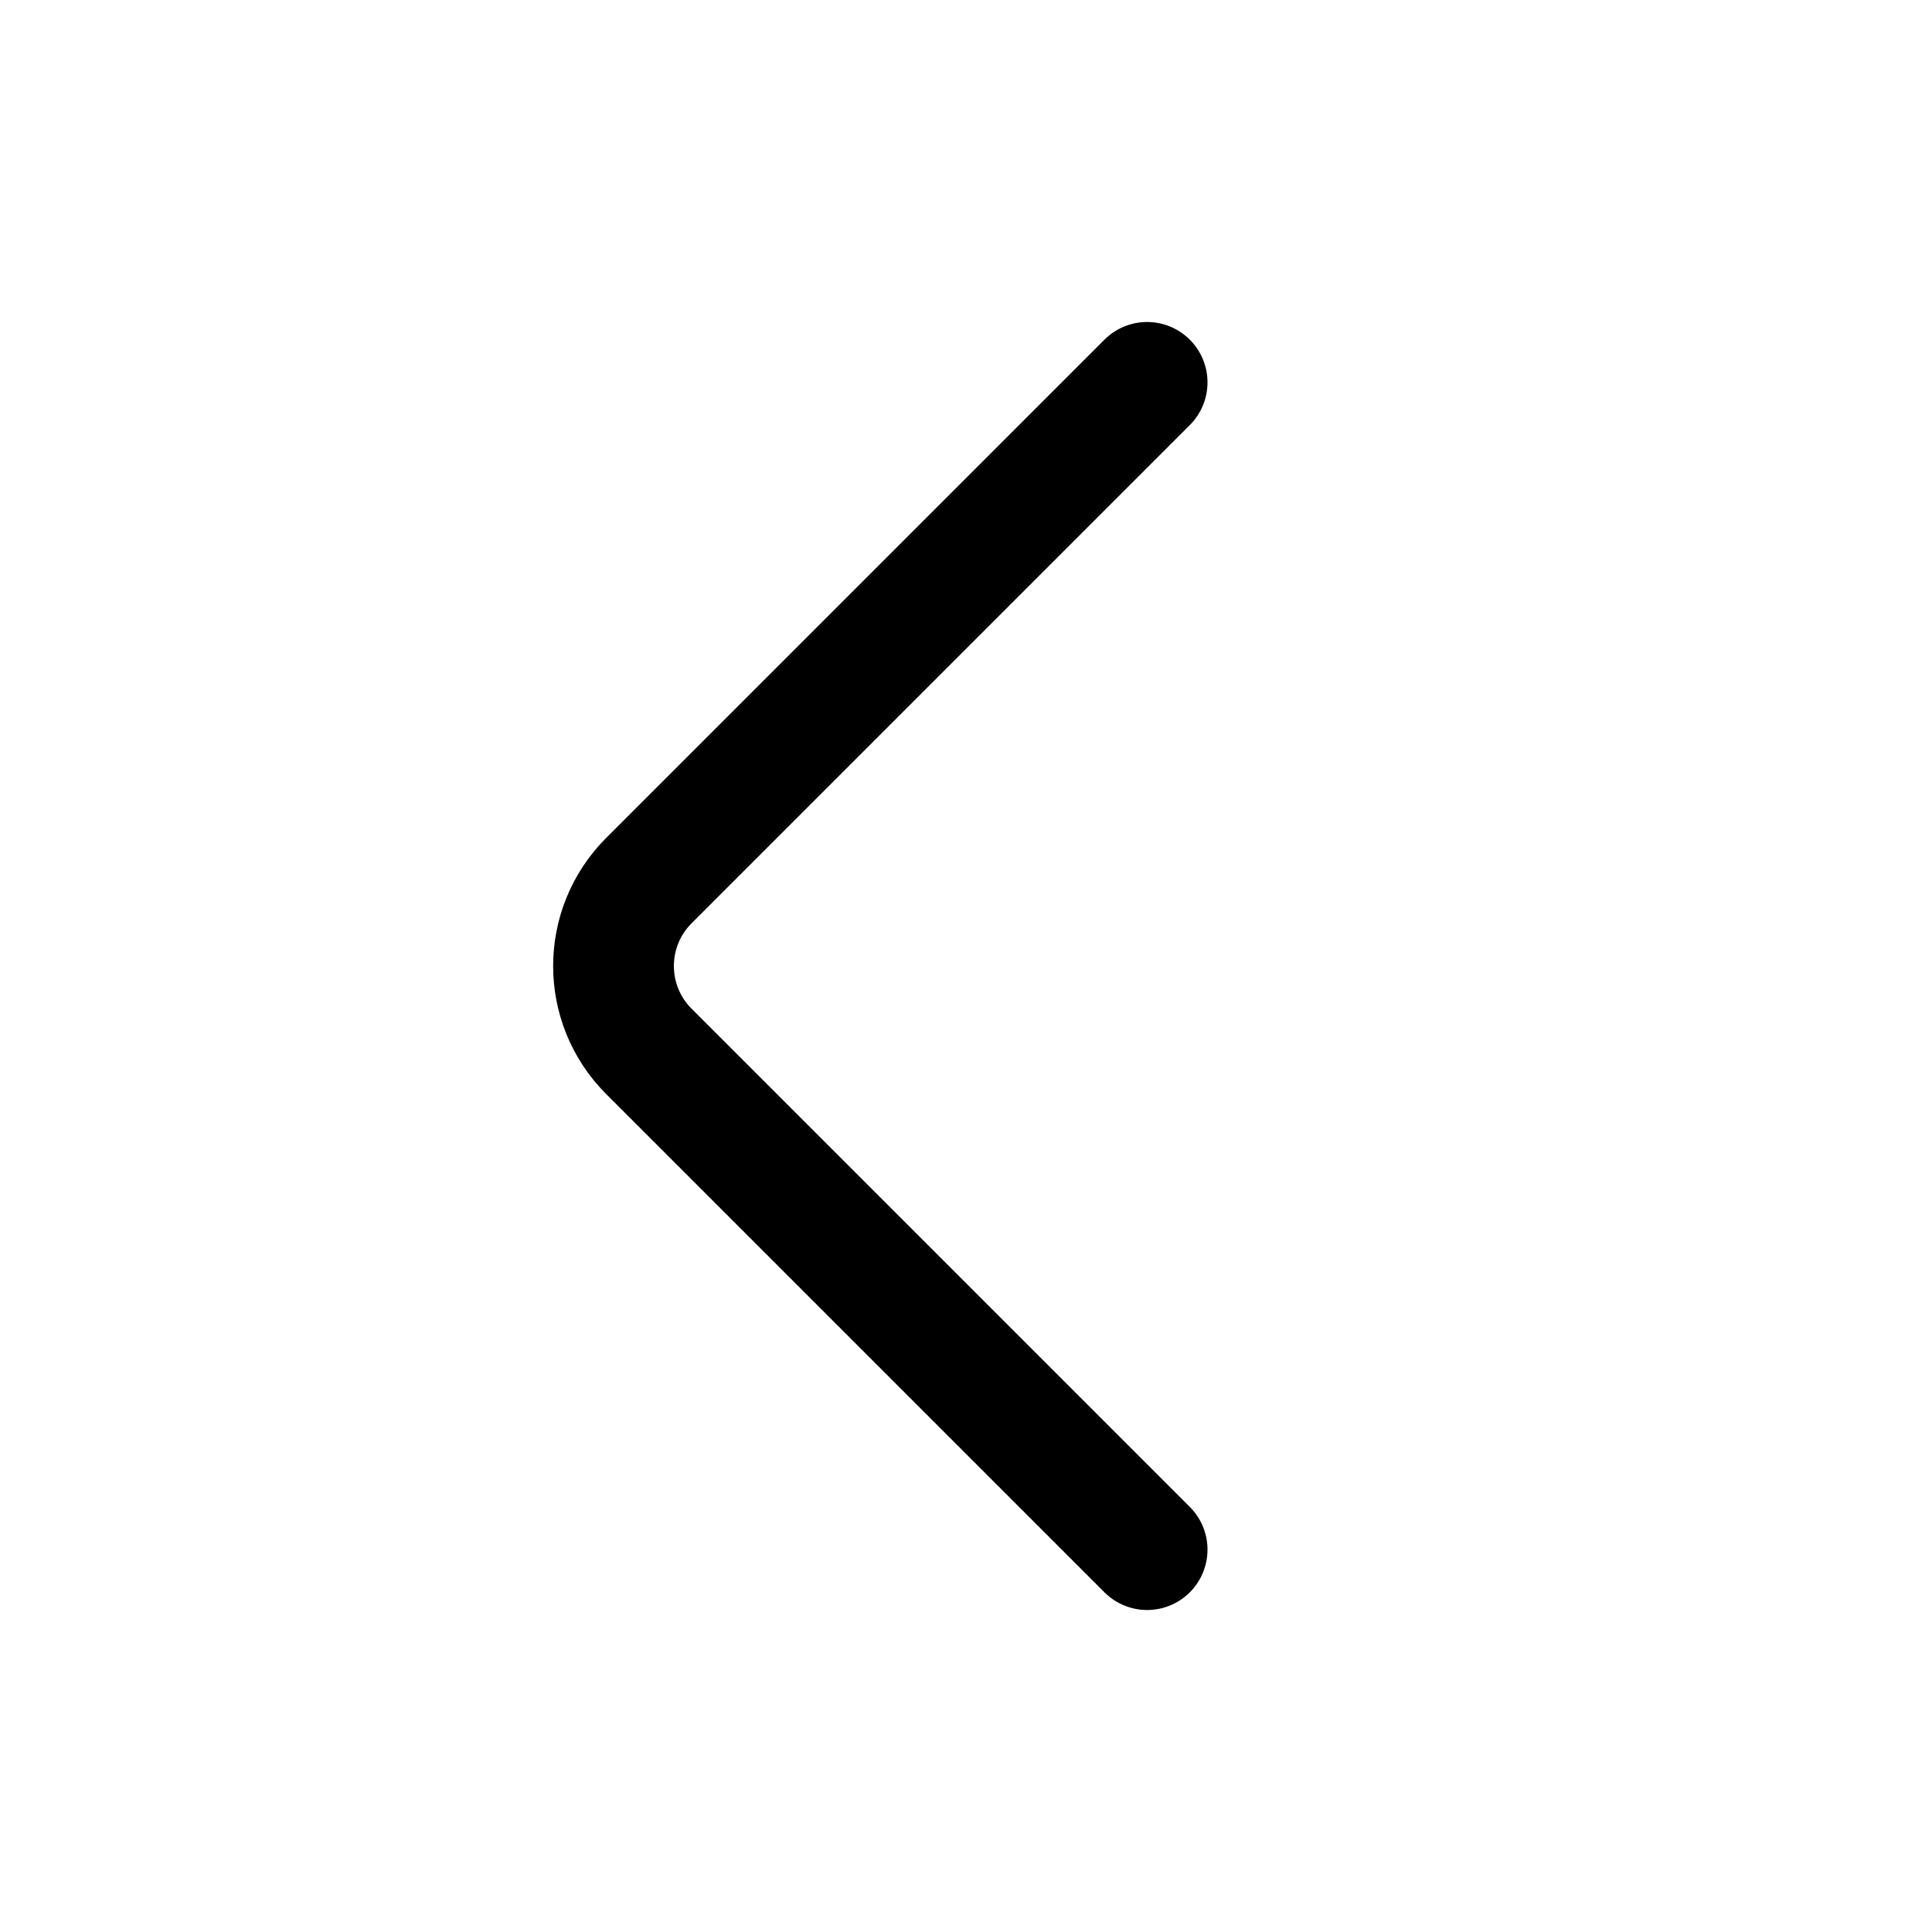
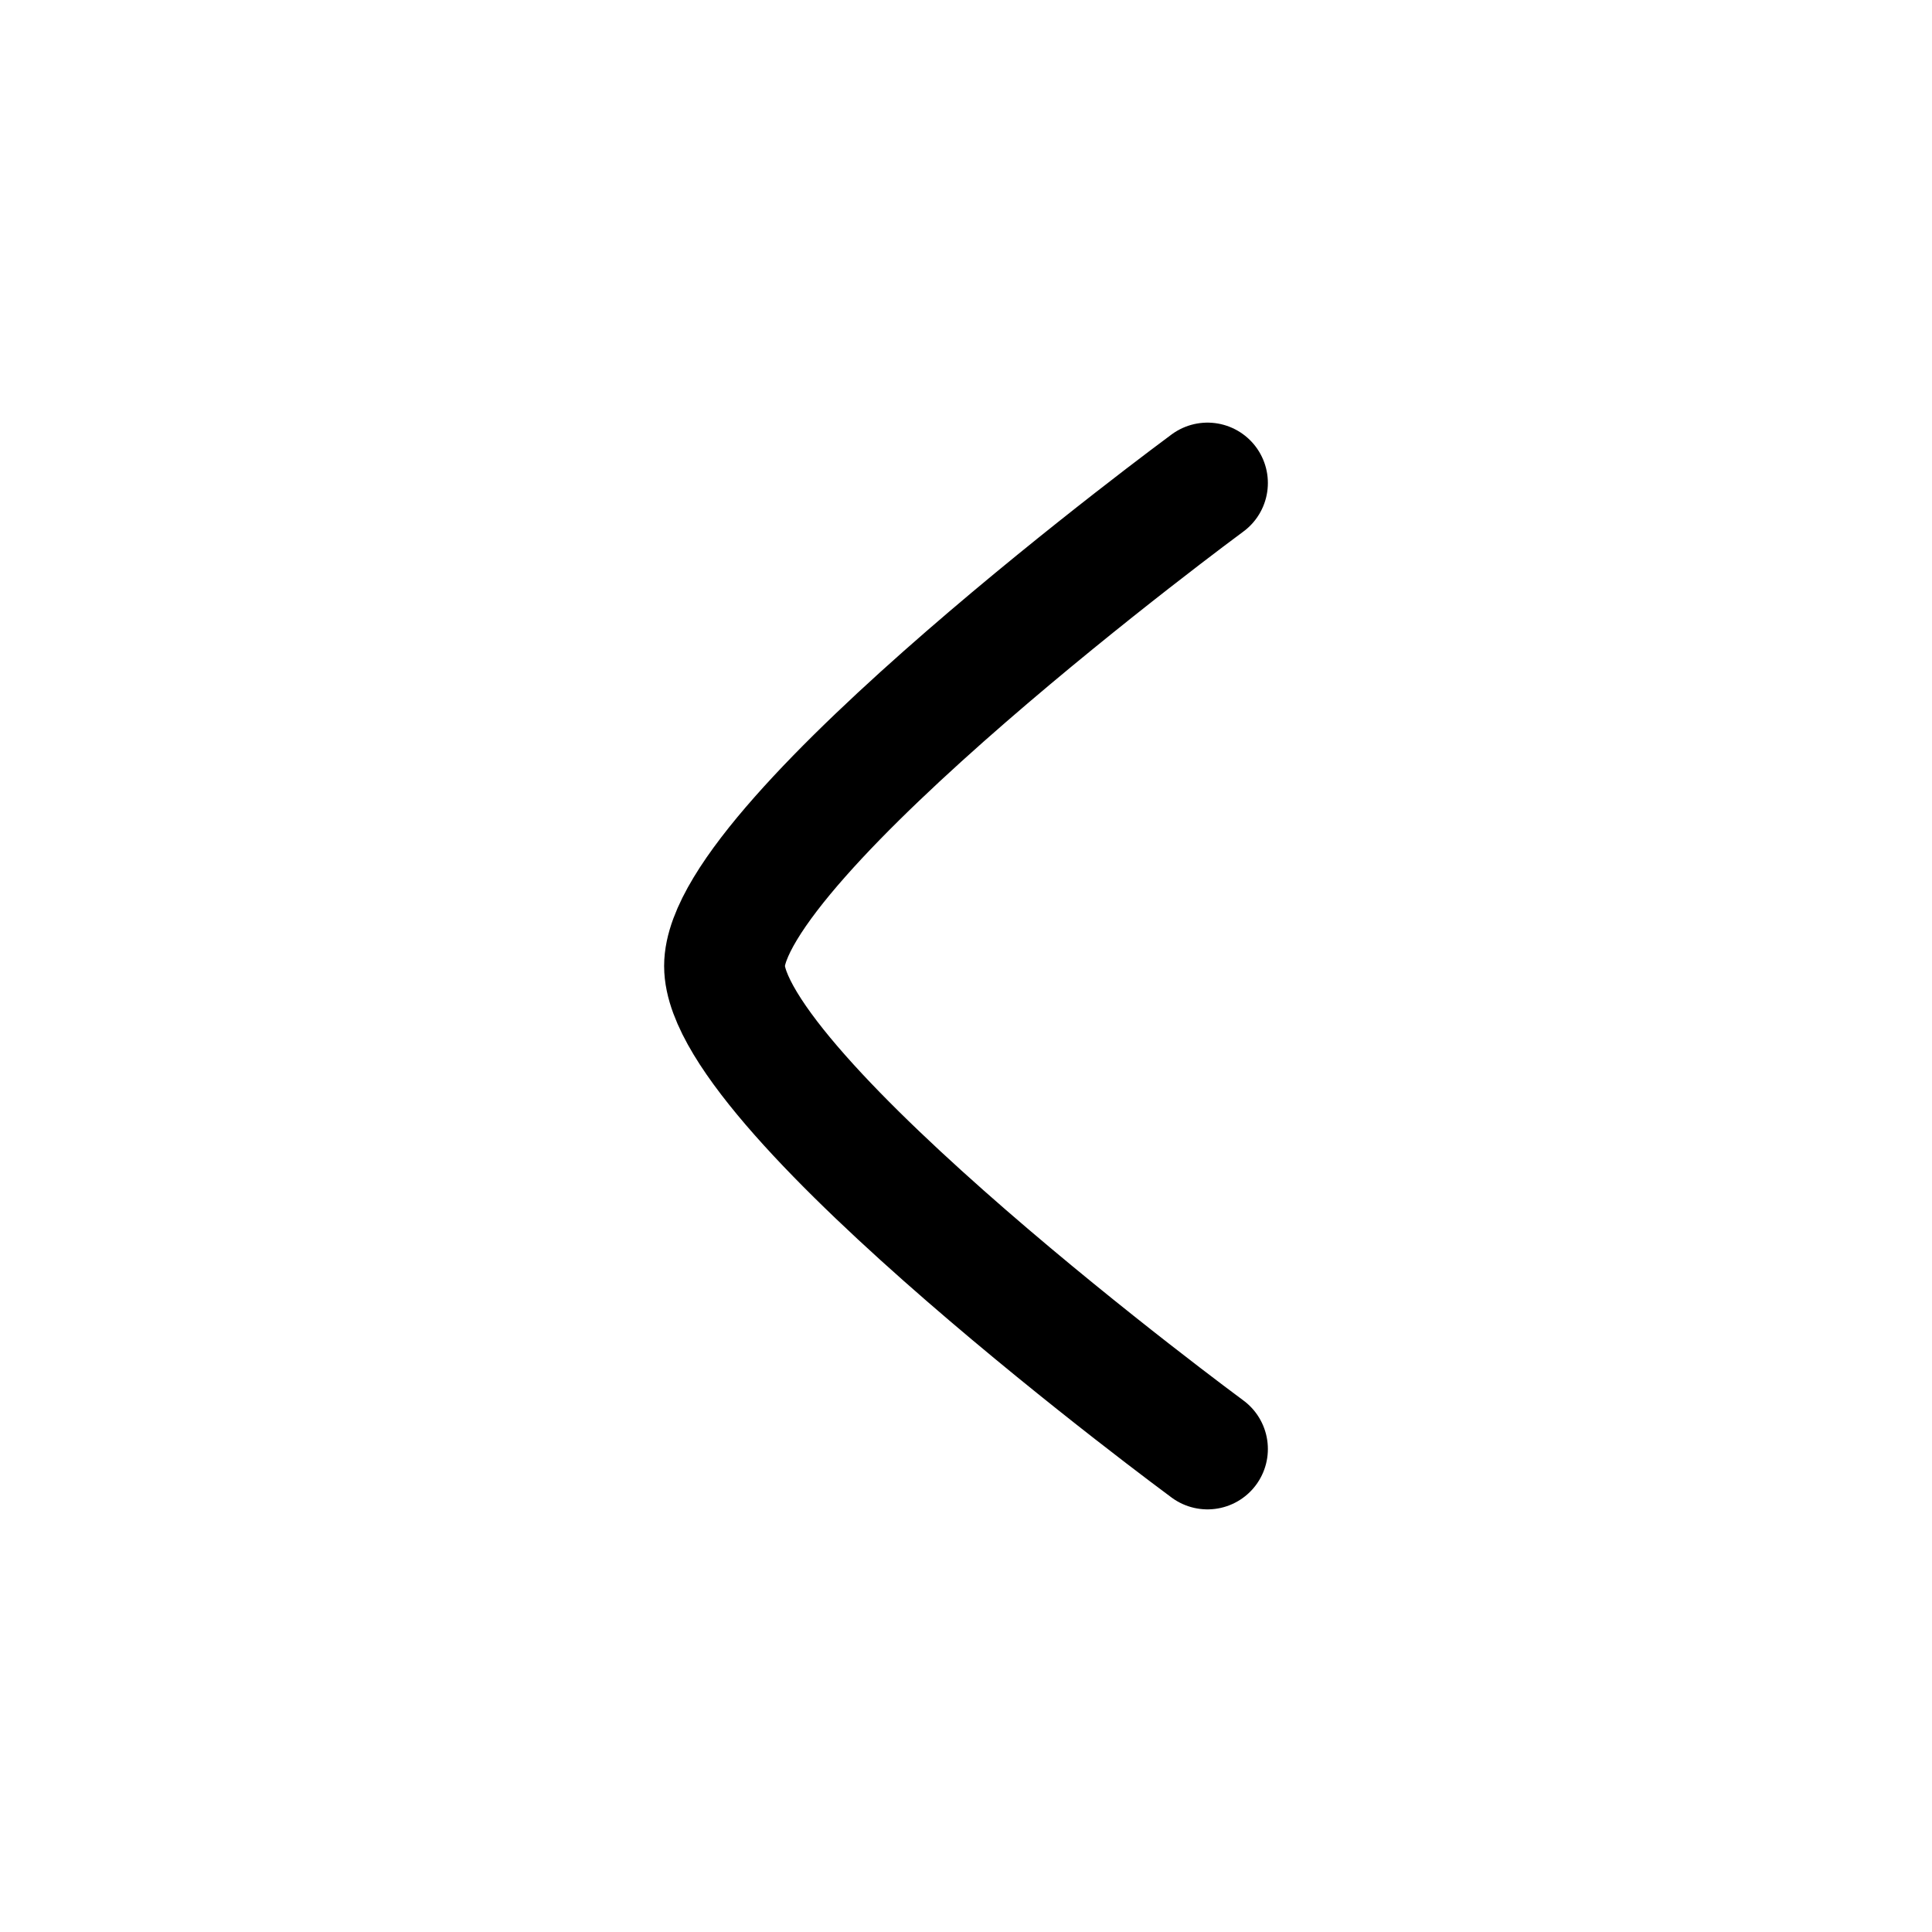
<svg xmlns="http://www.w3.org/2000/svg" width="24" height="24" viewBox="0 0 24 24">
-   <path fill="none" stroke="currentColor" stroke-linecap="round" stroke-linejoin="round" stroke-width="1.5" d="m14.25 4.75l-6.19 6.19a1.5 1.5 0 0 0 0 2.12l6.19 6.19" />
+   <path fill="none" stroke="currentColor" stroke-linecap="round" stroke-linejoin="round" stroke-width="1.5" d="M15 6s-6 4.419-6 6s6 6 6 6" color="currentColor" />
</svg>
